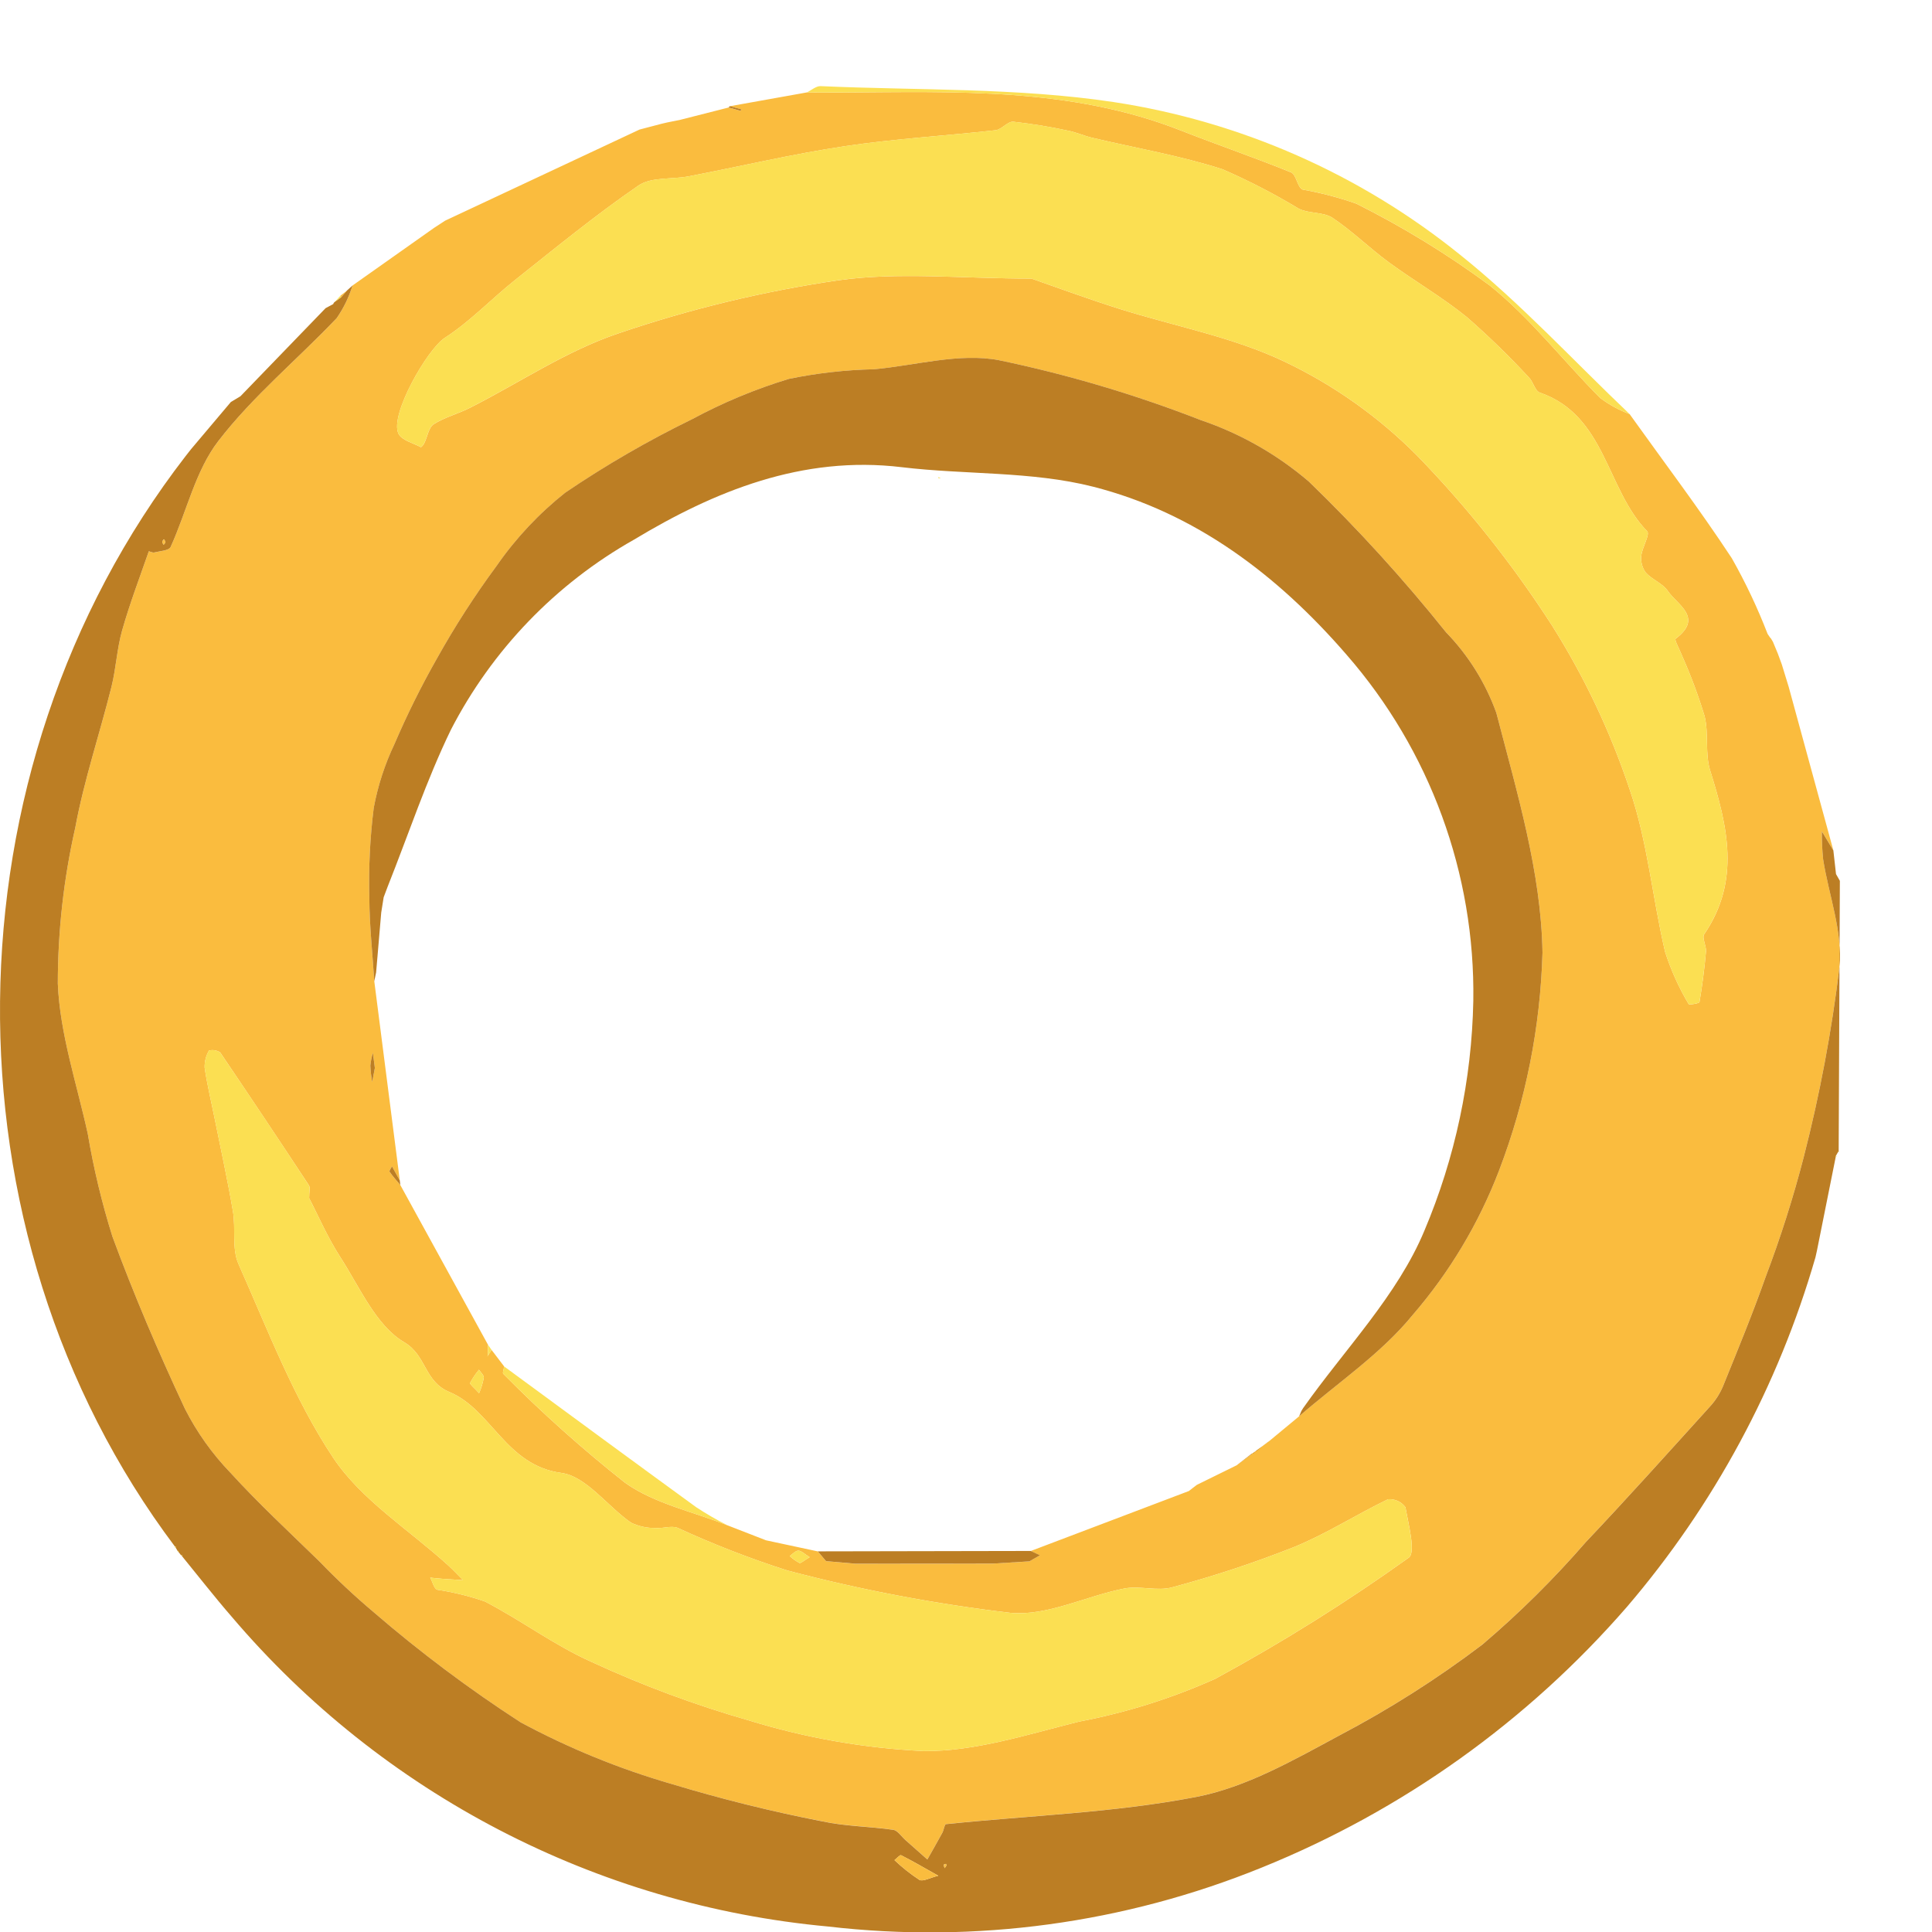
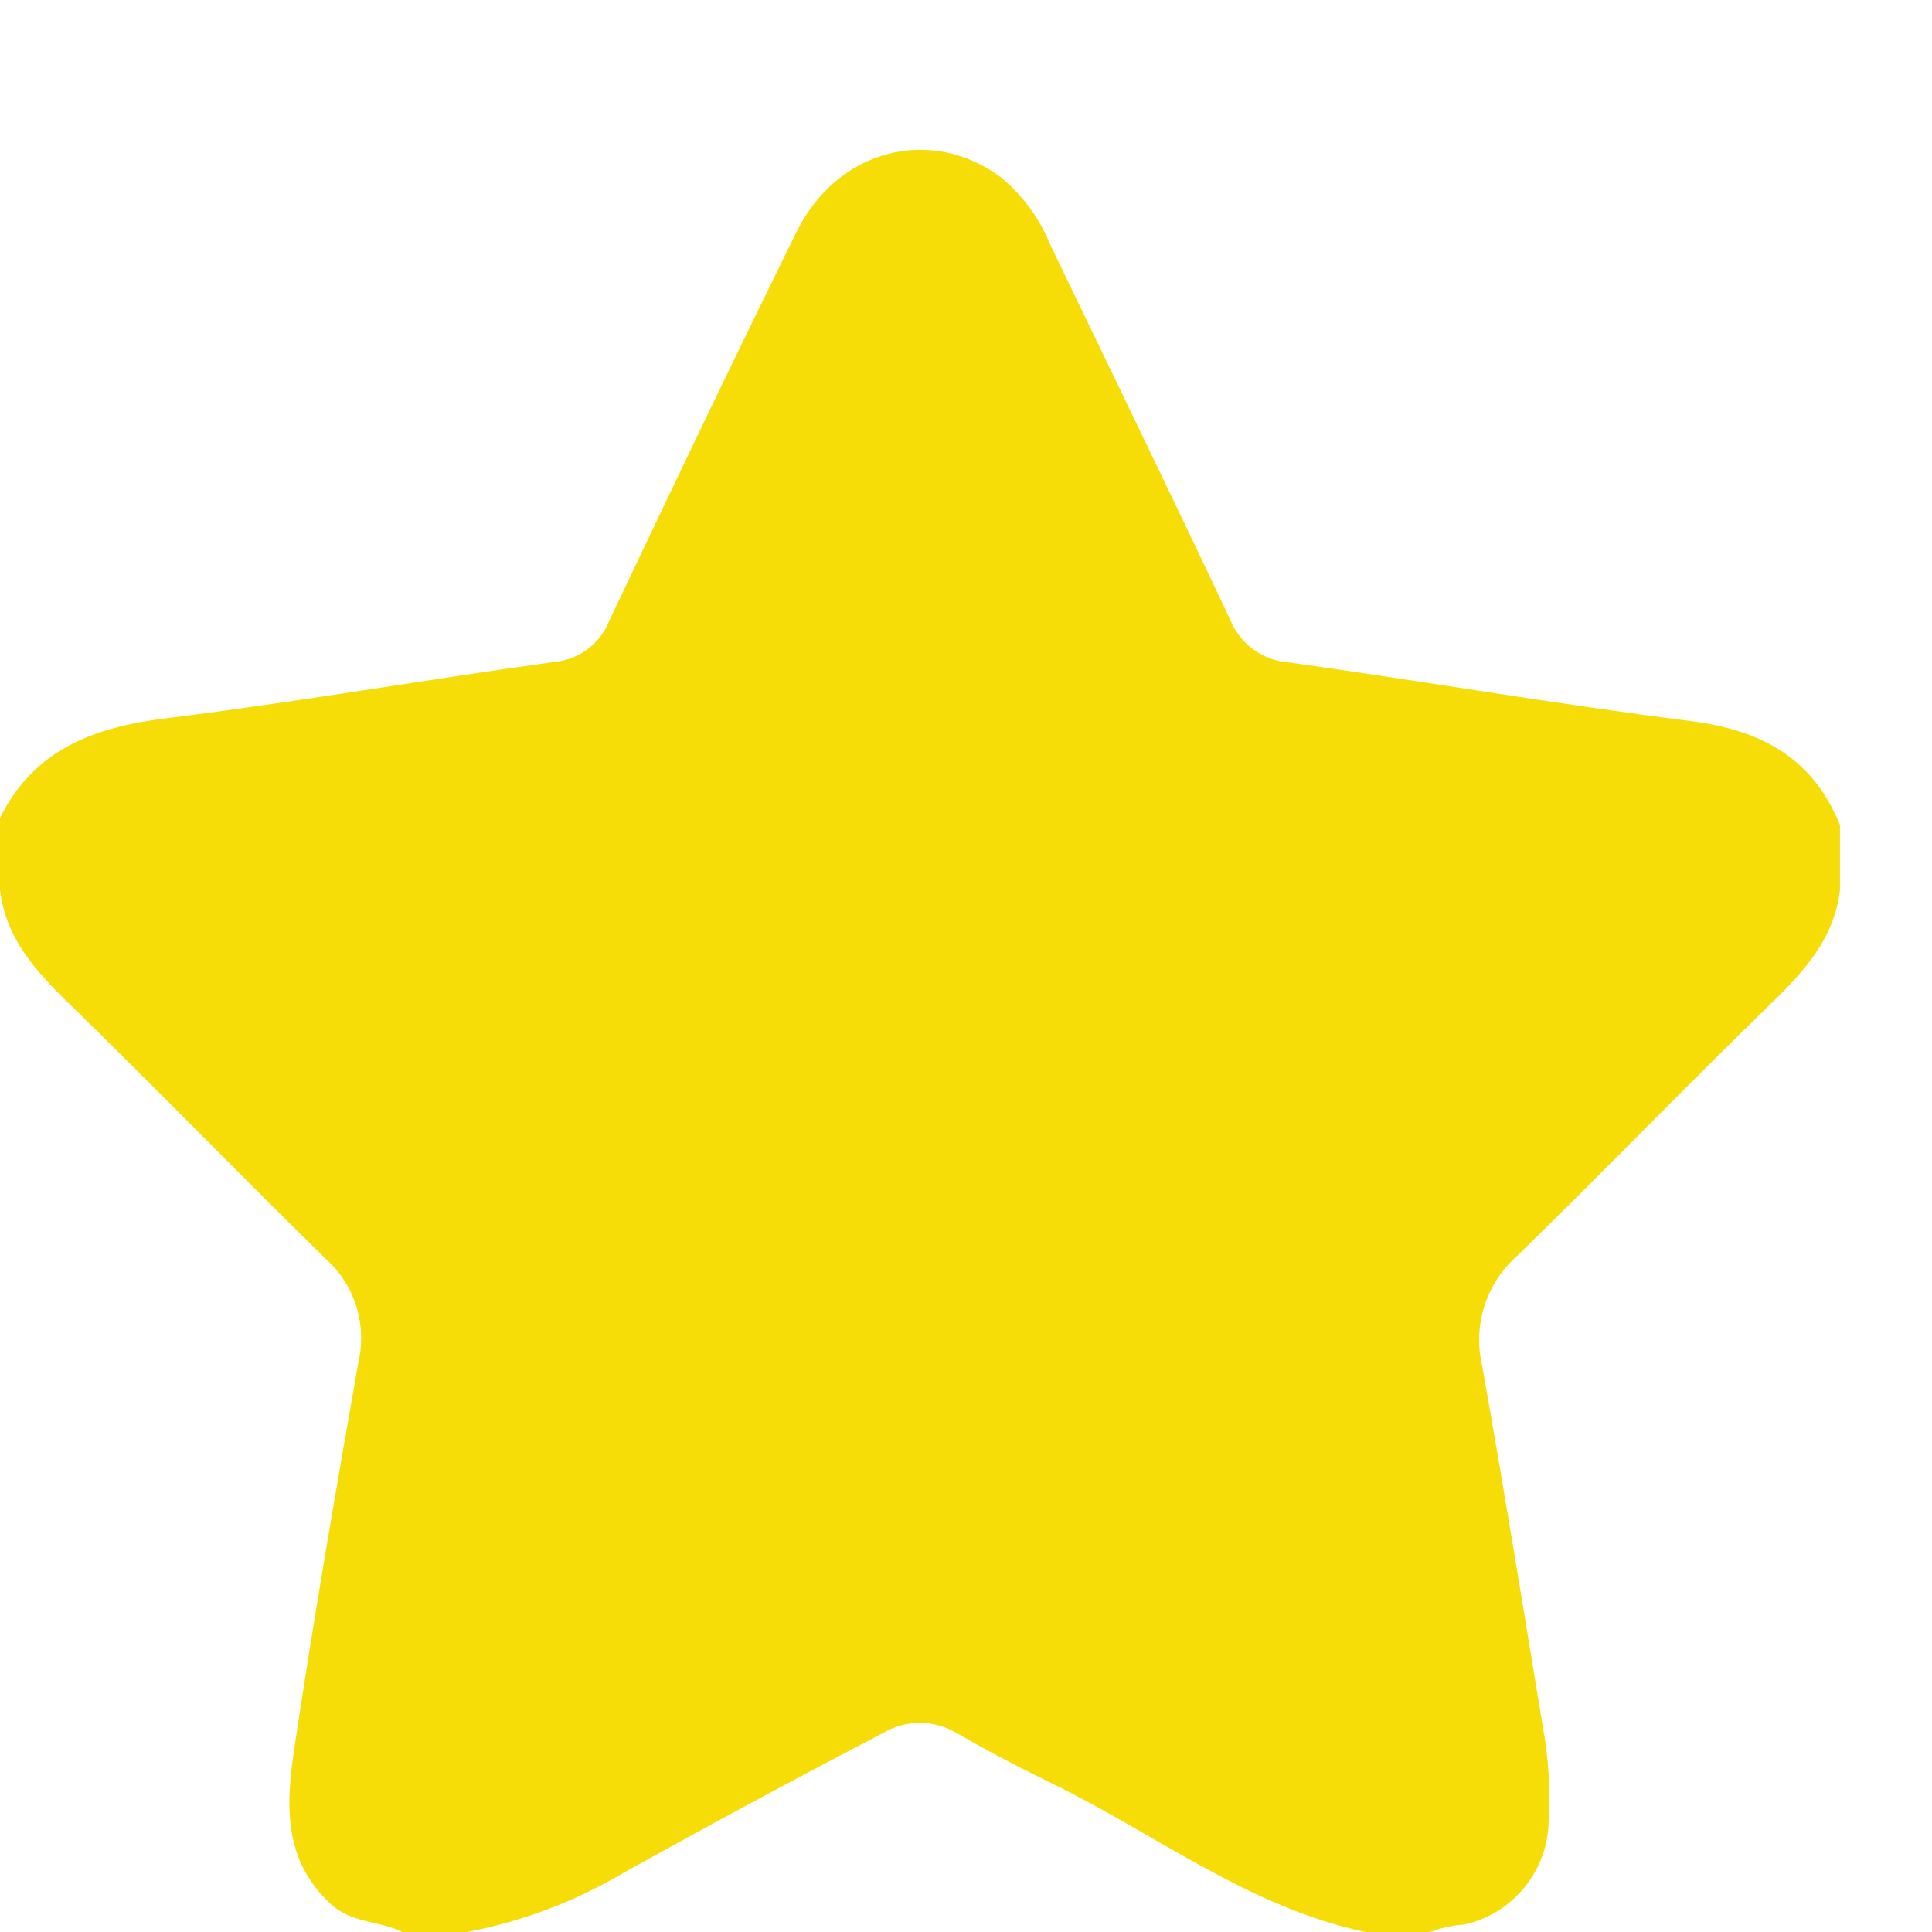
<svg xmlns="http://www.w3.org/2000/svg" id="Layer_1" data-name="Layer 1" viewBox="0 0 105 105">
-   <path d="M88.565,22.504c1.863,2.606,3.798,5.164,5.557,7.838a31.031,31.031,0,0,1,1.942,4.107q.066.099.133.198l.051.055c.035.06.071.12.107.179q.136.327.271.653.105.286.21.572.106.344.211.688.082.267.164.534,1.214,4.444,2.428,8.887l-.624-1.034a13.107,13.107,0,0,0,.068,1.517c.308,1.958,1.074,3.952.887,5.855a80.112,80.112,0,0,1-1.937,10.312,62.464,62.464,0,0,1-2.078,6.539c-.707,2.001-1.518,3.967-2.315,5.935a3.829,3.829,0,0,1-.709,1.102c-2.234,2.467-4.456,4.946-6.744,7.363a52.425,52.425,0,0,1-5.629,5.575,55.865,55.865,0,0,1-7.783,4.944c-2.475,1.334-5.047,2.808-7.748,3.33-4.467.864-9.072,1.01-13.616,1.482-.079.008-.113.314-.195.465-.265.489-.543.97-.816,1.455q-.598-.531-1.197-1.061c-.218-.193-.419-.516-.66-.551-1.28-.186-2.594-.187-3.852-.46A83.017,83.017,0,0,1,36.531,96.964a41.851,41.851,0,0,1-8.239-3.361A72.775,72.775,0,0,1,20.311,87.621a38.763,38.763,0,0,1-2.951-2.761c-1.627-1.587-3.3-3.136-4.83-4.813a14.45,14.45,0,0,1-2.479-3.482c-1.435-3.066-2.77-6.188-3.942-9.363a41.865,41.865,0,0,1-1.338-5.577c-.594-2.716-1.515-5.424-1.629-8.164A38.449,38.449,0,0,1,4.09,44.986c.479-2.583,1.327-5.095,1.966-7.65.252-1.007.297-2.068.579-3.064.413-1.458.954-2.879,1.453-4.311.003-.009.202.088.293.066.31-.077.801-.1.89-.295.876-1.922,1.345-4.137,2.593-5.759,1.875-2.437,4.307-4.44,6.44-6.687a6.516,6.516,0,0,0,.858-1.772q2.215-1.565,4.43-3.13.3-.196.601-.392,5.282-2.476,10.564-4.951.606-.159,1.212-.318l.285-.066.727-.148q1.309-.333,2.617-.666c.214.061.427.123.641.179.013.003.04-.047.061-.073L39.674,5.771l4.177-.748c.633.002,1.266.008,1.899.005C51.975,4.991,58.221,4.748,64.182,7.094c1.986.781,4.008,1.47,5.984,2.274.29.118.348.838.632.936a18.644,18.644,0,0,1,2.917.765,49.312,49.312,0,0,1,7.257,4.452C83.179,17.295,84.95,19.605,86.965,21.628A6.442,6.442,0,0,0,88.565,22.504ZM64.832,80.862l.009-.006.207-.158,2.16-1.062L68.971,78.326q.817-.676,1.633-1.352c2.083-1.815,4.452-3.396,6.171-5.507a26.506,26.506,0,0,0,4.695-7.85,36,36,0,0,0,2.361-11.841c-.066-4.363-1.395-8.745-2.508-13.032a12.232,12.232,0,0,0-2.733-4.38,86.809,86.809,0,0,0-7.466-8.202,17.886,17.886,0,0,0-5.865-3.331A68.897,68.897,0,0,0,54.284,19.574c-2.148-.406-4.505.284-6.767.494a25.84,25.84,0,0,0-4.642.524,28.666,28.666,0,0,0-5.258,2.189,55.673,55.673,0,0,0-6.897,3.995,18.596,18.596,0,0,0-3.721,3.966A47.101,47.101,0,0,0,23.738,35.803a46.482,46.482,0,0,0-2.297,4.629,14.004,14.004,0,0,0-1.128,3.472,32.493,32.493,0,0,0-.24,4.899c.009,1.51.173,3.019.269,4.528L21.729,64.158l-.425-.765c-.048.098-.163.243-.133.287.176.254.386.484.585.723q2.383,4.342,4.767,8.684l-.008.575-.037.075.045-.067.192-.306.686.901c-.019.138-.105.349-.047.402a72.072,72.072,0,0,0,6.618,5.918c1.595,1.138,3.694,1.569,5.567,2.316l0-.002,2.092.813,2.814.603.447.531,1.592.139,7.461-.005,1.998-.122.576-.33-.498-.235L64.613,81.034ZM56.057,15.14c1.316.456,2.998,1.08,4.707,1.622,3.031.962,6.235,1.547,9.072,2.904a25.733,25.733,0,0,1,7.17,5.084,59.356,59.356,0,0,1,7.348,9.253A41.039,41.039,0,0,1,88.572,42.912c.972,2.827,1.232,5.893,1.924,8.827a13.805,13.805,0,0,0,1.279,2.832c.026.053.576-.038.588-.111.153-.907.273-1.822.353-2.739.028-.317-.231-.751-.094-.951,1.988-2.912,1.266-5.872.321-8.896-.289-.925-.066-2.002-.302-2.954a28.232,28.232,0,0,0-1.215-3.262c-.126-.327-.435-.887-.362-.942,1.535-1.15.095-1.84-.421-2.599-.281-.413-.856-.615-1.201-.999a1.298,1.298,0,0,1-.241-.911c.047-.465.486-1.163.319-1.334-2.23-2.291-2.247-6.3-5.837-7.537-.258-.089-.351-.582-.588-.82a44.151,44.151,0,0,0-3.37-3.277c-1.34-1.089-2.853-1.962-4.249-2.986-1.046-.768-1.979-1.696-3.056-2.413-.496-.33-1.265-.223-1.824-.492a34.689,34.689,0,0,0-4.163-2.152c-2.304-.741-4.715-1.15-7.079-1.71-.44-.104-.861-.298-1.304-.384a28.784,28.784,0,0,0-2.981-.486c-.302-.027-.624.424-.959.461-2.738.307-5.497.463-8.219.872-2.837.426-5.638,1.09-8.458,1.634-.916.177-2.034.022-2.73.499-2.314,1.588-4.494,3.376-6.695,5.125-1.298,1.031-2.453,2.266-3.836,3.155-.937.602-3.012,4.199-2.516,5.207.178.362.798.508,1.225.737a.698.698,0,0,0,.183-.231c.17-.347.235-.848.509-1.022.606-.383,1.334-.566,1.98-.894,2.681-1.361,5.235-3.092,8.053-4.039a67.29,67.29,0,0,1,11.938-2.884C48.823,14.771,52.22,15.14,56.057,15.14ZM16.801,65.117c0-.363.068-.576-.01-.694q-2.389-3.629-4.826-7.227a.772.772,0,0,0-.609-.1,1.755,1.755,0,0,0-.234.924c.133.911.351,1.81.533,2.714.341,1.699.715,3.393,1.005,5.101.161.948-.068,2.03.303,2.863,1.588,3.568,2.995,7.29,5.136,10.513,1.538,2.315,4.132,3.927,6.252,5.857.282.257.542.538.812.808-.343-.021-.686-.039-1.029-.064-.251-.018-.501-.046-.752-.07.126.228.207.606.384.658a14.451,14.451,0,0,1,2.586.636c1.97,1.02,3.776,2.384,5.793,3.283a59.353,59.353,0,0,0,8.565,3.185,38.42,38.42,0,0,0,9.477,1.662c2.819.029,5.673-.911,8.467-1.602a33.255,33.255,0,0,0,7.381-2.319,100.08,100.08,0,0,0,10.525-6.587c.398-.275-.012-1.814-.178-2.744a1.079,1.079,0,0,0-.94-.435c-1.724.828-3.351,1.88-5.115,2.6a60.661,60.661,0,0,1-6.613,2.186c-.814.227-1.771-.097-2.617.068-2.08.406-4.189,1.514-6.187,1.32A87.789,87.789,0,0,1,42.787,85.351a52.564,52.564,0,0,1-5.965-2.318c-.347-.131-.801.05-1.197.01a2.933,2.933,0,0,1-1.332-.291c-1.291-.896-2.433-2.521-3.789-2.703-3.019-.406-3.803-3.453-6.074-4.393-1.385-.573-1.231-1.982-2.464-2.709-1.536-.905-2.412-2.986-3.471-4.625C17.806,67.258,17.3,66.076,16.801,65.117Zm9.237,10.6a3.695,3.695,0,0,0,.255-.847c.003-.141-.169-.285-.262-.428a4.275,4.275,0,0,0-.483.716C25.517,75.224,25.761,75.411,26.037,75.718Zm17.967,8.913c-.291-.178-.456-.356-.619-.355-.156.001-.312.188-.468.293a2.721,2.721,0,0,0,.527.377C43.518,84.976,43.671,84.824,44.004,84.63ZM20.373,58.045l-.106-.83a3.62,3.62,0,0,0-.14.698,6.85,6.85,0,0,0,.101.891Z" fill="#fabc3e" />
-   <path d="M19.162,15.512a6.516,6.516,0,0,1-.858,1.772c-2.132,2.247-4.565,4.25-6.44,6.687-1.248,1.622-1.717,3.836-2.593,5.759-.089.195-.579.218-.89.295-.09.022-.29-.074-.293-.066-.499,1.432-1.04,2.854-1.453,4.311-.282.996-.327,2.057-.579,3.064-.639,2.555-1.488,5.067-1.966,7.65a38.449,38.449,0,0,0-.948,8.475c.114,2.739,1.035,5.448,1.629,8.164A41.865,41.865,0,0,0,6.109,67.202c1.171,3.175,2.507,6.297,3.942,9.363a14.45,14.45,0,0,0,2.479,3.482c1.53,1.677,3.202,3.226,4.83,4.813A38.763,38.763,0,0,0,20.311,87.621a72.775,72.775,0,0,0,7.981,5.982,41.851,41.851,0,0,0,8.239,3.361,83.017,83.017,0,0,0,8.16,2.023c1.257.273,2.572.274,3.852.46.242.035.443.359.66.551q.6.529,1.197,1.061c.273-.484.551-.966.816-1.455.082-.152.116-.457.195-.465,4.544-.472,9.15-.618,13.616-1.482,2.701-.523,5.273-1.996,7.748-3.33a55.865,55.865,0,0,0,7.783-4.944,52.425,52.425,0,0,0,5.629-5.575c2.288-2.417,4.51-4.896,6.744-7.363a3.829,3.829,0,0,0,.709-1.102c.797-1.968,1.609-3.934,2.315-5.935a62.464,62.464,0,0,0,2.078-6.539,80.112,80.112,0,0,0,1.937-10.312c.187-1.904-.579-3.898-.887-5.855a13.107,13.107,0,0,1-.068-1.517l.624,1.034q.072.642.144,1.284.105.183.21.368-.033,7.351-.065,14.701l-.024.021c-.043.074-.086.149-.128.223l-.008.057q-.511,2.549-1.021,5.097c-.027.12-.054.242-.081.363A50.99,50.99,0,0,1,88.413,87.339a52.237,52.237,0,0,1-19.843,14.16,47.908,47.908,0,0,1-23.563,3.203,48.359,48.359,0,0,1-32.424-16.848c-.93-1.071-1.802-2.193-2.7-3.292l.012-.048-.049.017q-.079-.1-.158-.199l.016-.046-.046.014c-.039-.067-.077-.134-.116-.2l.016-.039L9.512,84.058c-12.897-17.146-12.654-42.16.577-59.272q.15-.191.301-.383,1.078-1.278,2.156-2.554.261-.156.523-.315,2.314-2.393,4.627-4.787.207-.111.415-.222a.221.221,0,0,1,.087-.122q.168-.124.338-.248l.327-.371Zm31.833,86.43c-.798-.448-1.402-.801-2.026-1.116-.058-.03-.234.173-.356.268a9.631,9.631,0,0,0,1.35,1.071C50.161,102.274,50.546,102.05,50.994,101.942ZM8.906,29.305c-.031.048-.086.096-.087.145-.002.051.048.104.076.156.033-.048.089-.094.091-.144C8.989,29.411,8.94,29.358,8.906,29.305ZM51.336,101.53a.865.865,0,0,0,.098-.141c.01-.023-.013-.061-.021-.093-.042.015-.119.03-.119.046A.773.773,0,0,0,51.336,101.53Z" fill="#bc7e24" />
-   <path d="M88.565,22.504a6.442,6.442,0,0,1-1.6-.876c-2.015-2.023-3.786-4.333-5.993-6.108a49.312,49.312,0,0,0-7.257-4.452,18.644,18.644,0,0,0-2.917-.765c-.284-.097-.342-.818-.632-.936C68.19,8.565,66.168,7.876,64.182,7.094c-5.961-2.346-12.207-2.103-18.432-2.067-.633.004-1.266-.003-1.899-.005.249-.119.503-.351.747-.341,5.313.237,10.687.079,15.92.865a39.419,39.419,0,0,1,18.84,8.304C82.638,16.471,85.51,19.603,88.565,22.504Z" fill="#fbdf52" />
-   <path d="M35.968,6.721q-.606.159-1.212.318Q35.363,6.88,35.968,6.721Z" fill="#fbdf52" />
-   <path d="M24.192,11.99q-.3.196-.601.392Q23.892,12.186,24.192,11.99Z" fill="#fbdf52" />
-   <path d="M13.069,21.535q-.262.158-.523.315Q12.808,21.691,13.069,21.535Z" fill="#fabc3e" />
-   <path d="M36.981,6.508l-.727.148Z" fill="#fbdf52" />
-   <path d="M18.864,15.786q-.164.185-.327.371l-.04-.083Z" fill="#fabc3e" />
-   <path d="M18.497,16.074l.04.083q-.169.124-.338.248Q18.348,16.239,18.497,16.074Z" fill="#fbdf52" />
-   <path d="M18.112,16.527q-.208.111-.415.222Q17.905,16.637,18.112,16.527Z" fill="#fbdf52" />
-   <path d="M99.993,47.87q-.105-.185-.21-.368Q99.889,47.686,99.993,47.87Z" fill="#fbdf52" />
-   <path d="M10.39,24.404q-.151.192-.301.383Q10.24,24.594,10.39,24.404Z" fill="#fabc3e" />
-   <path d="M96.836,36.108q-.105-.286-.21-.572Q96.731,35.822,96.836,36.108Z" fill="#fbdf52" />
-   <path d="M97.211,37.33q-.082-.267-.164-.534Q97.129,37.063,97.211,37.33Z" fill="#fbdf52" />
-   <path d="M98.665,68.331c.027-.121.054-.243.081-.363C98.719,68.09,98.692,68.211,98.665,68.331Z" fill="#fbdf52" />
-   <path d="M96.355,34.882c-.036-.06-.072-.12-.107-.179C96.284,34.763,96.319,34.823,96.355,34.882Z" fill="#fbdf52" />
-   <polygon points="99.904 62.592 99.928 62.571 99.96 62.629 99.904 62.592" fill="#fbdf52" />
-   <polygon points="9.512 84.058 9.557 84.062 9.541 84.1 9.49 84.105 9.512 84.058" fill="#fbdf52" />
-   <polygon points="9.657 84.301 9.703 84.287 9.687 84.333 9.646 84.339 9.657 84.301" fill="#fbdf52" />
-   <path d="M96.197,34.648q-.067-.099-.133-.198Q96.13,34.549,96.197,34.648Z" fill="#fbdf52" />
-   <polygon points="99.768 62.871 99.776 62.815 99.823 62.848 99.768 62.871" fill="#fbdf52" />
-   <polygon points="9.846 84.532 9.894 84.515 9.883 84.563 9.846 84.532" fill="#fbdf52" />
-   <path d="M56.057,15.14c-3.837,0-7.234-.369-10.514.094a67.29,67.29,0,0,0-11.938,2.884c-2.818.947-5.372,2.677-8.053,4.039-.646.328-1.374.511-1.98.894-.275.174-.34.674-.509,1.022a.698.698,0,0,1-.183.231c-.427-.229-1.047-.375-1.225-.737-.496-1.008,1.579-4.605,2.516-5.207,1.383-.889,2.539-2.124,3.836-3.155,2.202-1.749,4.381-3.537,6.695-5.125.696-.477,1.814-.323,2.73-.499,2.82-.543,5.621-1.208,8.458-1.634,2.722-.409,5.481-.565,8.219-.872.335-.038.657-.488.959-.461a28.784,28.784,0,0,1,2.981.486c.443.087.864.28,1.304.384,2.363.56,4.774.969,7.079,1.71a34.689,34.689,0,0,1,4.163,2.152c.559.27,1.328.162,1.824.492,1.077.717,2.01,1.645,3.056,2.413,1.396,1.024,2.909,1.897,4.249,2.986a44.151,44.151,0,0,1,3.37,3.277c.237.239.33.731.588.82,3.59,1.237,3.607,5.247,5.837,7.537.167.171-.272.87-.319,1.334a1.298,1.298,0,0,0,.241.911c.346.384.921.586,1.201.999.516.759,1.956,1.449.421,2.599-.073.055.236.615.362.942a28.232,28.232,0,0,1,1.215,3.262c.236.952.013,2.029.302,2.954.945,3.024,1.667,5.984-.321,8.896-.137.2.122.635.094.951-.081.917-.2,1.832-.353,2.739-.012.073-.562.164-.588.111a13.805,13.805,0,0,1-1.279-2.832c-.691-2.933-.951-6-1.924-8.827a41.039,41.039,0,0,0-4.218-8.908,59.356,59.356,0,0,0-7.348-9.253,25.733,25.733,0,0,0-7.17-5.084c-2.837-1.357-6.041-1.942-9.072-2.904C59.056,16.22,57.373,15.596,56.057,15.14Z" fill="#fbdf52" />
-   <path d="M16.801,65.117c.499.959,1.006,2.14,1.693,3.204,1.059,1.639,1.935,3.719,3.471,4.625,1.233.727,1.079,2.136,2.464,2.709,2.271.94,3.055,3.988,6.074,4.393,1.355.182,2.498,1.807,3.789,2.703a2.933,2.933,0,0,0,1.332.291c.397.039.85-.142,1.197-.01a52.564,52.564,0,0,0,5.965,2.318,87.789,87.789,0,0,0,12.122,2.303c1.998.194,4.106-.914,6.187-1.32.845-.165,1.802.16,2.617-.068a60.661,60.661,0,0,0,6.613-2.186c1.764-.72,3.39-1.772,5.115-2.6a1.079,1.079,0,0,1,.94.435c.166.93.576,2.469.178,2.744a100.08,100.08,0,0,1-10.525,6.587,33.255,33.255,0,0,1-7.381,2.319c-2.794.692-5.648,1.631-8.467,1.602a38.42,38.42,0,0,1-9.477-1.662,59.353,59.353,0,0,1-8.565-3.185c-2.017-.899-3.823-2.263-5.793-3.283a14.451,14.451,0,0,0-2.586-.636c-.177-.052-.259-.43-.384-.658.251.024.501.052.752.07.343.025.686.043,1.029.064-.27-.27-.53-.551-.812-.808-2.119-1.93-4.714-3.542-6.252-5.857-2.14-3.223-3.548-6.945-5.136-10.513-.371-.833-.142-1.915-.303-2.863-.29-1.708-.664-3.402-1.005-5.101-.181-.904-.4-1.803-.533-2.714a1.755,1.755,0,0,1,.234-.924.772.772,0,0,1,.609.1q2.444,3.592,4.826,7.227C16.868,64.541,16.801,64.755,16.801,65.117Z" fill="#fbdf52" />
-   <path d="M70.822,76.529C73.075,73.336,75.95,70.402,77.414,66.881A33.77,33.77,0,0,0,80.071,54.392,27.966,27.966,0,0,0,73.175,35.574c-3.743-4.323-8.223-7.714-13.771-9.124-3.34-.849-6.938-.643-10.402-1.06-5.401-.651-10.184,1.311-14.55,3.941A25.054,25.054,0,0,0,24.505,39.662c-1.333,2.748-2.301,5.673-3.433,8.517q-.11.292-.221.586l-.132.831q-.139,1.627-.278,3.255l-.1.479c-.096-1.509-.26-3.018-.269-4.527a32.493,32.493,0,0,1,.24-4.899,14.004,14.004,0,0,1,1.128-3.472,46.482,46.482,0,0,1,2.297-4.629,47.101,47.101,0,0,1,3.26-5.061,18.596,18.596,0,0,1,3.721-3.966,55.673,55.673,0,0,1,6.897-3.995,28.666,28.666,0,0,1,5.258-2.189,25.84,25.84,0,0,1,4.642-.524c2.262-.21,4.619-.9,6.767-.494a68.897,68.897,0,0,1,10.976,3.257,17.886,17.886,0,0,1,5.865,3.331,86.809,86.809,0,0,1,7.466,8.202A12.232,12.232,0,0,1,81.323,38.744c1.113,4.287,2.441,8.67,2.508,13.032a36,36,0,0,1-2.361,11.841,26.506,26.506,0,0,1-4.695,7.85c-1.719,2.111-4.088,3.692-6.171,5.507.041-.097.083-.194.123-.29Z" fill="#bc7e24" />
-   <path d="M27.401,74.265c3.48,2.555,6.954,5.117,10.446,7.656a18.003,18.003,0,0,0,1.693.98c-1.873-.747-3.972-1.178-5.567-2.316A72.072,72.072,0,0,1,27.354,74.667C27.296,74.613,27.382,74.402,27.401,74.265Z" fill="#fbdf52" />
-   <path d="M44.446,84.313q5.788-.011,11.576-.022.25.117.499.235-.288.165-.576.33-.999.061-1.998.122-3.731.002-7.461.005-.796-.069-1.593-.139Z" fill="#bc7e24" />
-   <path d="M39.54,82.898q1.046.407,2.092.813Q40.586,83.304,39.54,82.898Z" fill="#fbdf52" />
-   <path d="M26.037,75.718c-.276-.307-.52-.493-.491-.56a4.275,4.275,0,0,1,.483-.716c.093.143.265.287.262.428A3.695,3.695,0,0,1,26.037,75.718Z" fill="#fbdf52" />
-   <path d="M67.209,79.636q.41-.318.819-.635l.066.002.057-.036a.242.242,0,0,1,.147-.111q.193-.16.386-.32l.027-.018c.066-.049.131-.098.196-.147l.063-.043Q68.09,78.981,67.209,79.636Z" fill="#bc7e24" />
-   <path d="M44.004,84.63c-.333.194-.485.346-.56.314a2.721,2.721,0,0,1-.527-.377c.156-.105.311-.292.468-.293C43.548,84.274,43.713,84.453,44.004,84.63Z" fill="#fbdf52" />
-   <path d="M21.729,64.158l.028.244c-.199-.238-.409-.468-.585-.723-.03-.044.085-.189.133-.287Z" fill="#bc7e24" />
-   <path d="M20.373,58.045l-.145.76a6.85,6.85,0,0,1-.101-.891,3.62,3.62,0,0,1,.14-.698Z" fill="#bc7e24" />
-   <path d="M53.946,84.978q.999-.061,1.998-.122Q54.945,84.917,53.946,84.978Z" fill="#fbdf52" />
-   <path d="M44.892,84.844q.797.069,1.593.139Q45.688,84.914,44.892,84.844Z" fill="#fbdf52" />
-   <path d="M39.674,5.771l.626.176c-.021.026-.048.076-.061.073-.215-.056-.428-.118-.641-.179A.209.209,0,0,1,39.674,5.771Z" fill="#bc7e24" />
-   <path d="M26.523,73.087q.096.138.192.276-.096.154-.192.307l-.008-.008Z" fill="#fbdf52" />
-   <path d="M64.842,80.856l.207-.159Z" fill="#fbdf52" />
-   <path d="M26.523,73.669l-.045.067.037-.075Z" fill="#fbdf52" />
-   <path d="M64.613,81.034q.11-.086.22-.172Q64.723,80.948,64.613,81.034Z" fill="#fbdf52" />
-   <path d="M50.994,101.942c-.449.108-.834.332-1.032.222a9.631,9.631,0,0,1-1.35-1.071c.121-.095.297-.297.356-.268C49.592,101.141,50.197,101.494,50.994,101.942Z" fill="#fabc3e" />
-   <path d="M8.91,29.305c.03.053.079.106.076.157-.003.05-.059.096-.091.144-.027-.052-.077-.105-.076-.156C8.82,29.401,8.875,29.353,8.91,29.305Z" fill="#fabc3e" />
-   <path d="M51.336,101.53a.773.773,0,0,1-.042-.188c0-.016.077-.031.119-.046.008.031.031.069.021.093A.865.865,0,0,1,51.336,101.53Z" fill="#fabc3e" />
-   <path d="M20.441,52.851q.139-1.628.278-3.255Q20.579,51.224,20.441,52.851Z" fill="#fabc3e" />
-   <path d="M20.851,48.765q.111-.293.221-.586Q20.961,48.473,20.851,48.765Z" fill="#fabc3e" />
-   <path d="M68.684,78.535q-.193.16-.386.32Q68.492,78.695,68.684,78.535Z" fill="#fabc3e" />
-   <path d="M70.822,76.529l-.095.156Z" fill="#fabc3e" />
-   <path d="M51.127,25.969a.495.495,0,0,1-.118.025c-.009-.001-.016-.039-.024-.06Z" fill="#fbdf52" />
-   <path d="M68.908,78.37c-.065.049-.131.098-.196.147C68.777,78.467,68.842,78.418,68.908,78.37Z" fill="#fabc3e" />
-   <path d="M68.151,78.966l-.057.036-.066-.002Z" fill="#fabc3e" />
+   <path d="M91.865,39.186c-7.288-.919-14.534-2.171-21.812-3.184a3.735,3.735,0,0,1-3.211-2.36c-3.215-6.823-6.524-13.603-9.79-20.402a9.184,9.184,0,0,0-2.625-3.579c-3.802-2.859-8.909-1.576-11.135,2.939-3.451,6.998-6.819,14.038-10.16,21.09a3.577,3.577,0,0,1-3.046,2.29c-7.021.971-14.01,2.185-21.042,3.055C5.124,39.521,1.856,40.707,0,44.453V48.359c.306,2.607,1.902,4.382,3.702,6.134,4.704,4.579,9.275,9.296,13.966,13.89A5.787,5.787,0,0,1,19.486,73.993c-1.23,6.976-2.433,13.958-3.481,20.964-.454,3.032-.666,6.09,1.971,8.522,1.155,1.065,2.65.9,3.899,1.522h3.516a26.46,26.46,0,0,0,8.477-3.205q6.987-3.892,14.088-7.59a3.907,3.907,0,0,1,4.07-0c1.688.98,3.427,1.883,5.175,2.735,5.641,2.751,10.703,6.736,17.018,8.06h3.516a6.029,6.029,0,0,1,1.831-.404,5.855,5.855,0,0,0,4.573-5.147,21.729,21.729,0,0,0-.167-4.864c-1.126-6.803-2.219-13.613-3.428-20.4a6.09,6.09,0,0,1,1.932-5.952C87.136,63.693,91.658,59.01,96.32,54.471c1.792-1.744,3.382-3.513,3.68-6.111V44.844C98.528,41.172,95.69,39.669,91.865,39.186Z" fill="#f6dd08" />
</svg>
